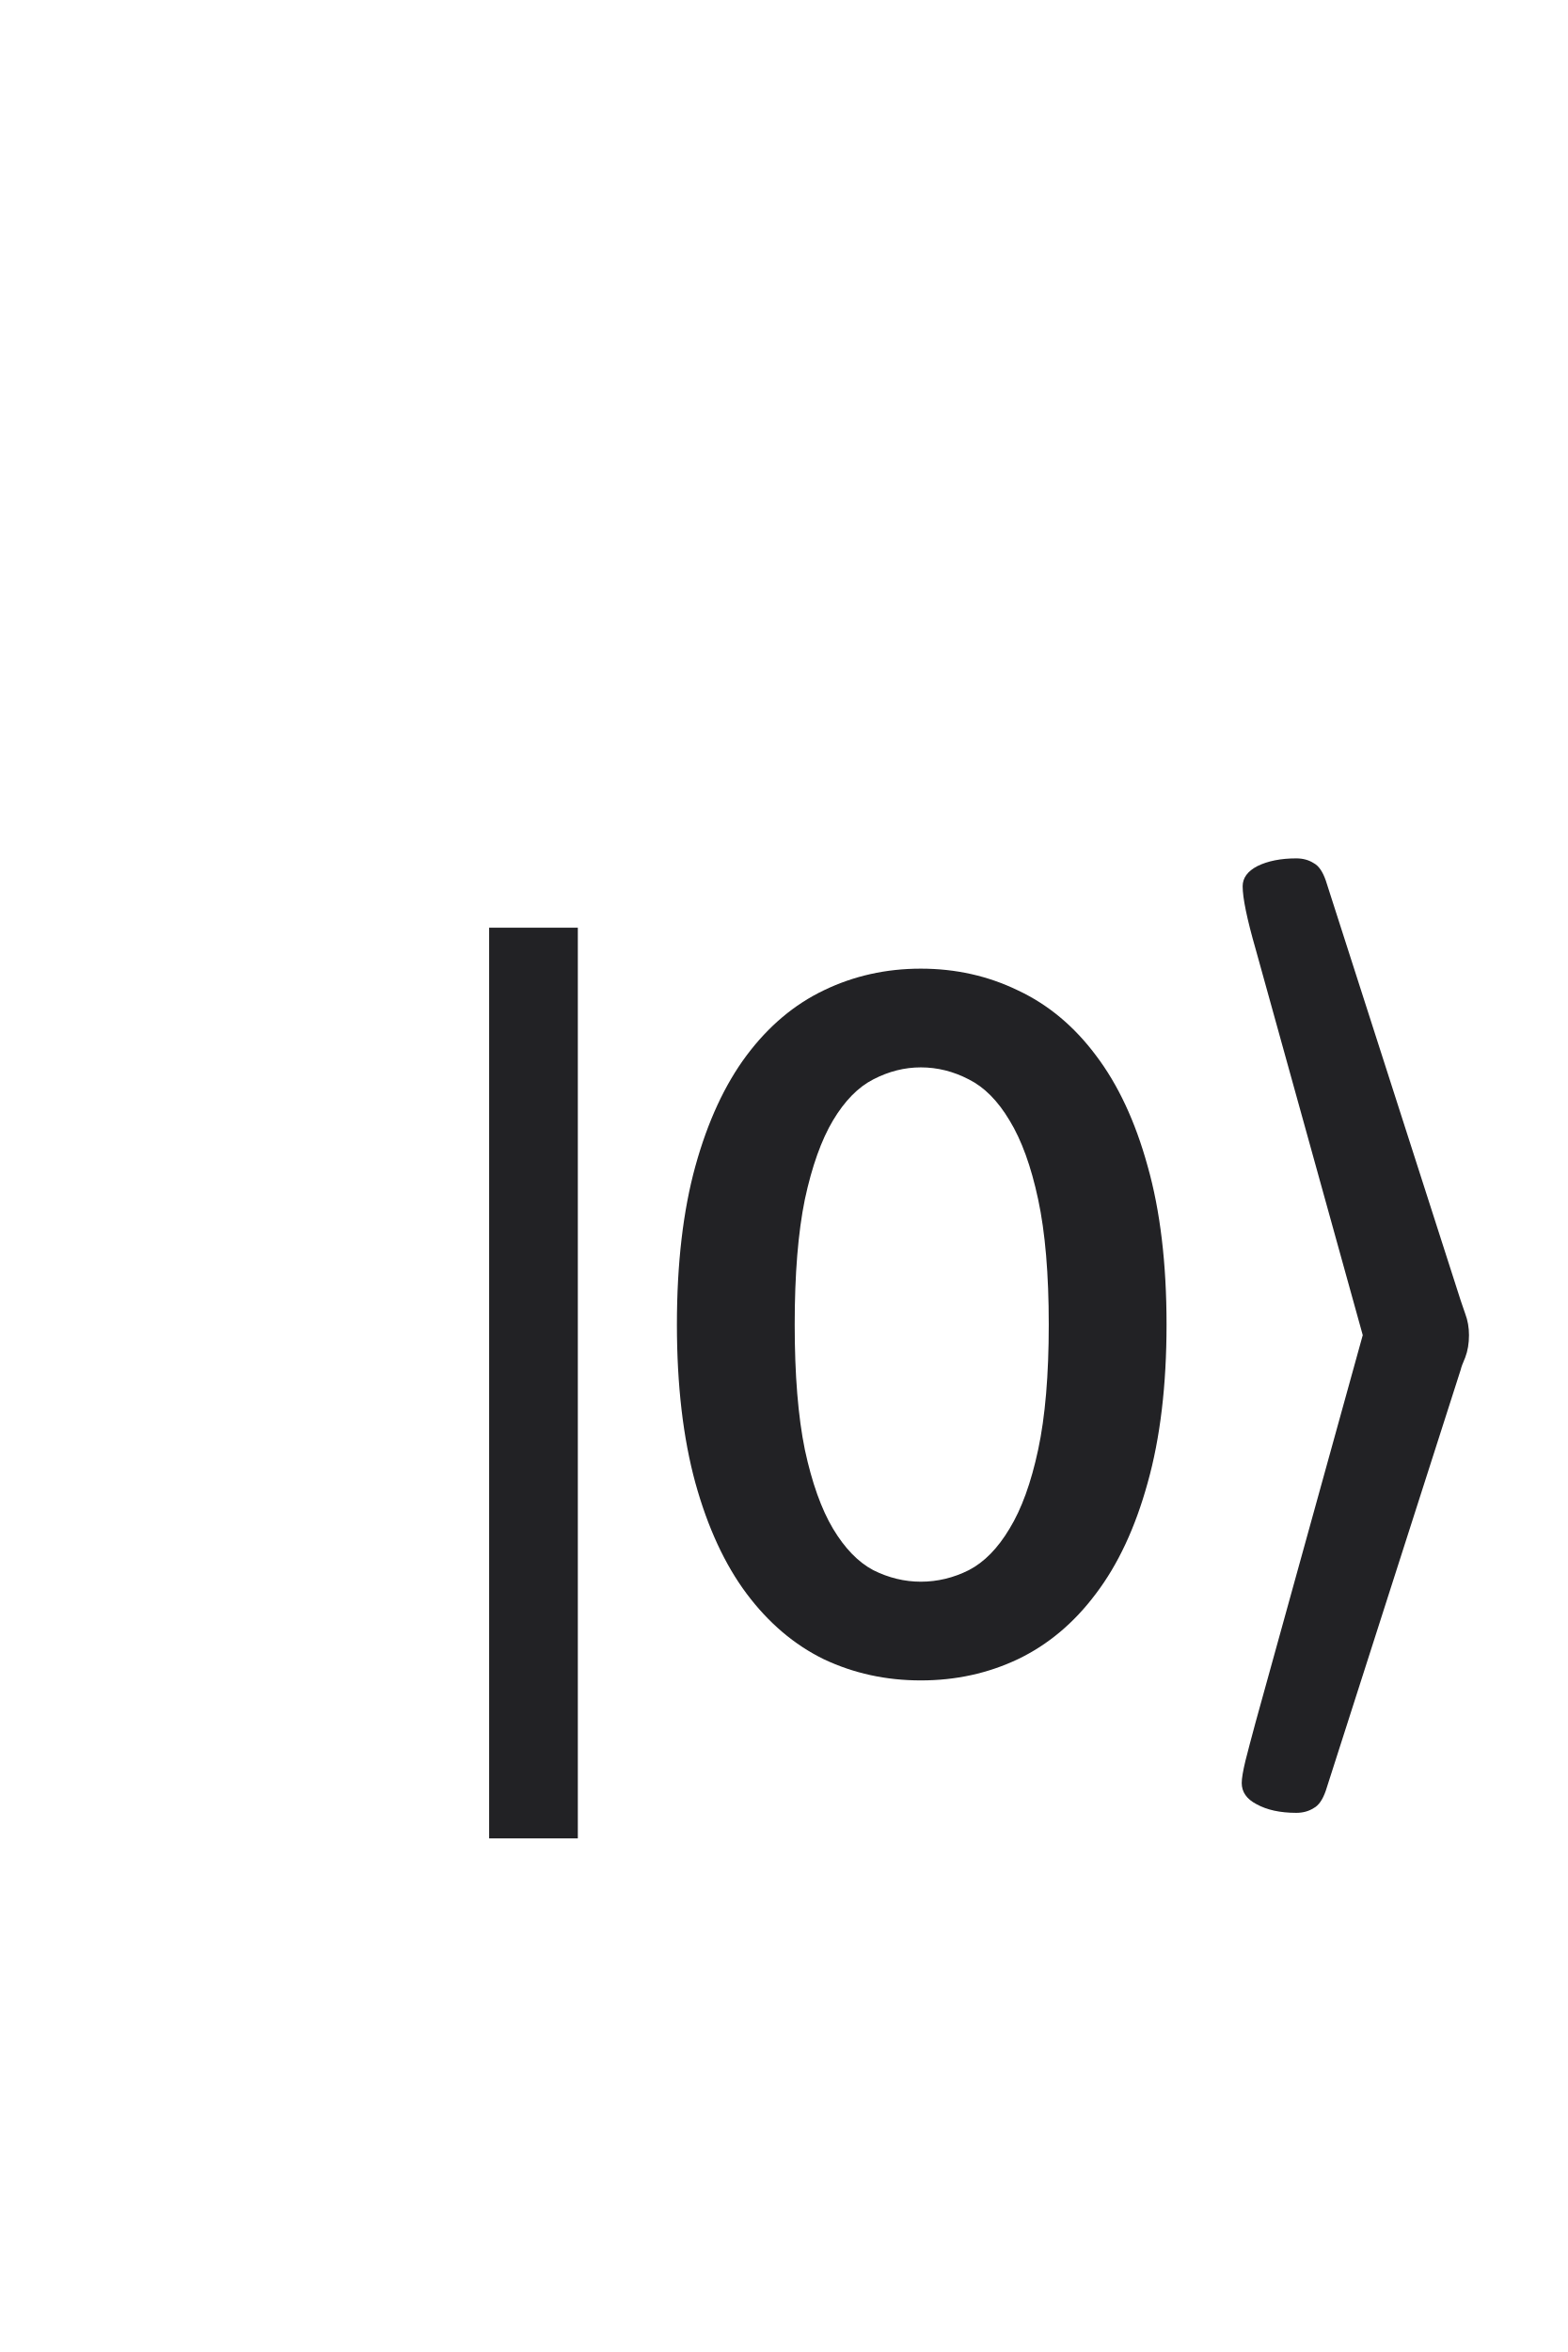
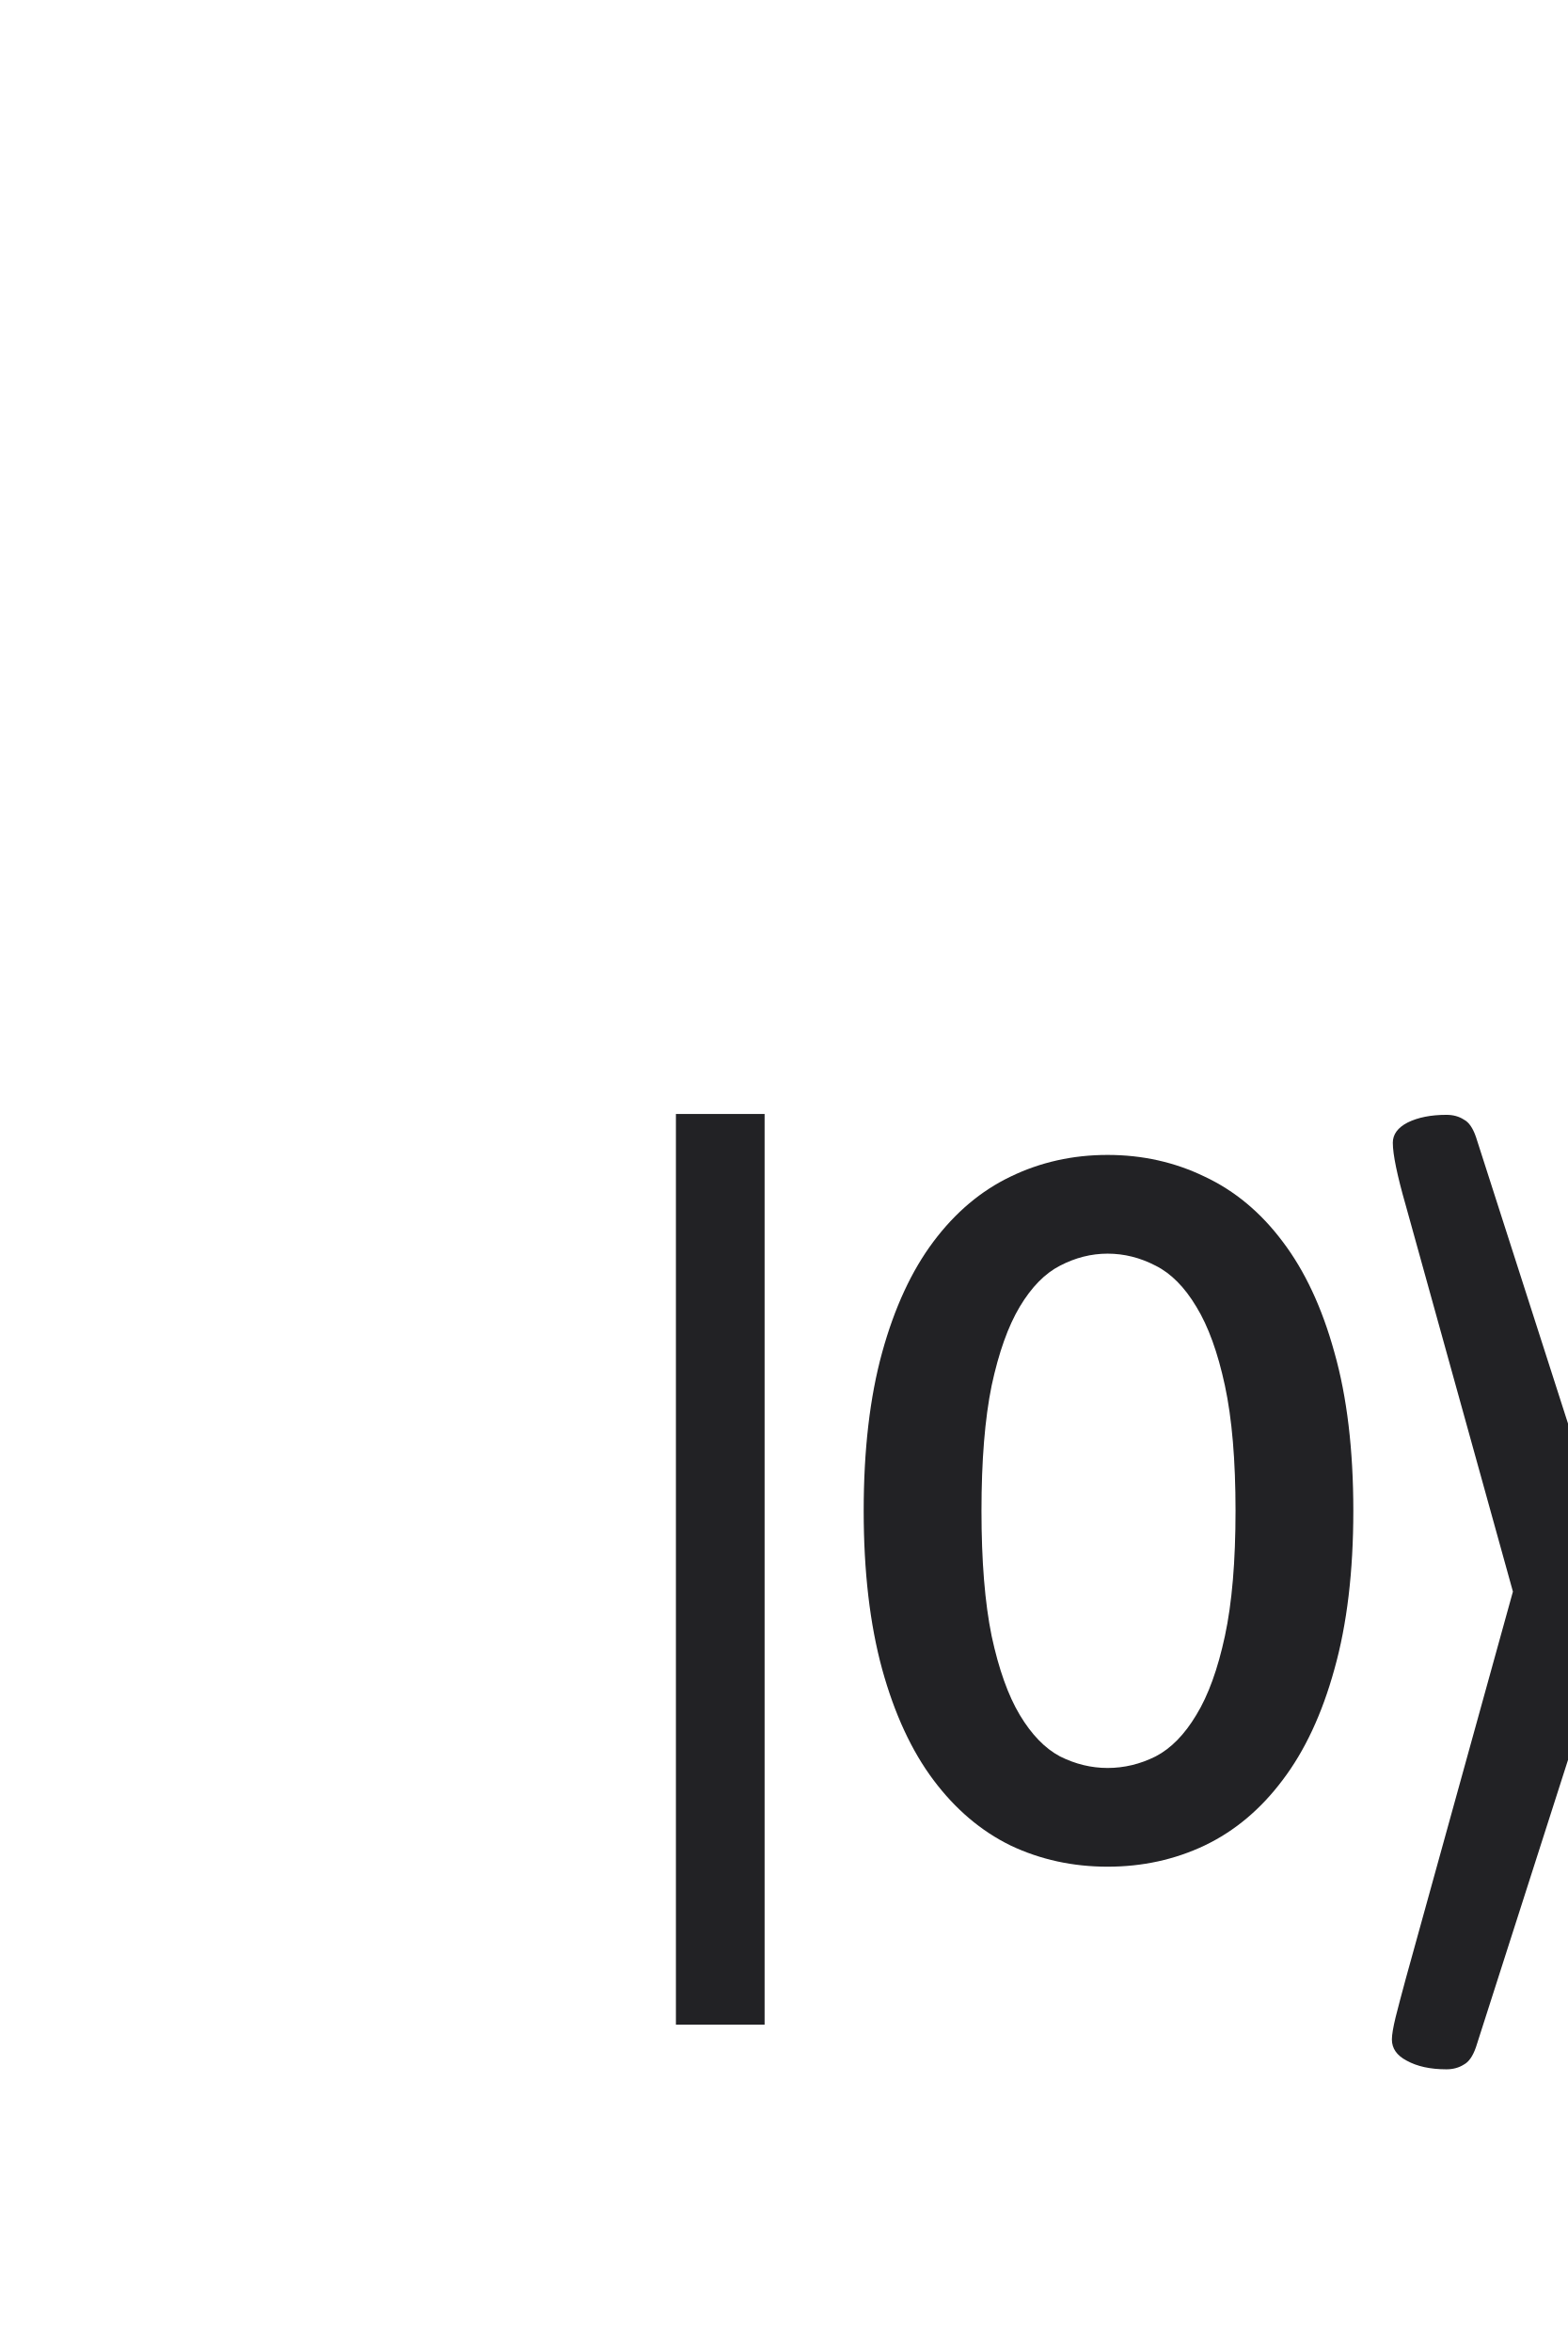
<svg xmlns="http://www.w3.org/2000/svg" viewBox="0 0 48 48" width="40" height="60" fill="none">
-   <g transform="matrix(1.767909, 0, 0, 1.842751, -5.518722, -8.706066)">
+   <g transform="matrix(1.767909, 0, 0, 1.842751, -0.558311, 0.145443)" style="transform-origin: 14.434px 15.578px;">
    <rect width="{38}" height="{37}" fill="transparent" />
-     <path z="3" d="M11.593 13.624H13.129V28.752H11.593V13.624ZM23.325 20.216C23.325 21.224 23.216 22.101 22.997 22.848C22.784 23.589 22.485 24.203 22.101 24.688C21.723 25.173 21.272 25.536 20.749 25.776C20.232 26.011 19.672 26.128 19.069 26.128C18.467 26.128 17.907 26.011 17.389 25.776C16.877 25.536 16.432 25.173 16.053 24.688C15.675 24.203 15.379 23.589 15.165 22.848C14.952 22.101 14.845 21.224 14.845 20.216C14.845 19.203 14.952 18.325 15.165 17.584C15.379 16.843 15.675 16.229 16.053 15.744C16.432 15.259 16.877 14.899 17.389 14.664C17.907 14.424 18.467 14.304 19.069 14.304C19.672 14.304 20.232 14.424 20.749 14.664C21.272 14.899 21.723 15.259 22.101 15.744C22.485 16.229 22.784 16.843 22.997 17.584C23.216 18.325 23.325 19.203 23.325 20.216ZM21.285 20.216C21.285 19.379 21.224 18.685 21.101 18.136C20.979 17.587 20.813 17.149 20.605 16.824C20.403 16.499 20.168 16.272 19.901 16.144C19.635 16.011 19.357 15.944 19.069 15.944C18.787 15.944 18.512 16.011 18.245 16.144C17.984 16.272 17.752 16.499 17.549 16.824C17.347 17.149 17.184 17.587 17.061 18.136C16.944 18.685 16.885 19.379 16.885 20.216C16.885 21.053 16.944 21.747 17.061 22.296C17.184 22.845 17.347 23.283 17.549 23.608C17.752 23.933 17.984 24.163 18.245 24.296C18.512 24.424 18.787 24.488 19.069 24.488C19.357 24.488 19.635 24.424 19.901 24.296C20.168 24.163 20.403 23.933 20.605 23.608C20.813 23.283 20.979 22.845 21.101 22.296C21.224 21.747 21.285 21.053 21.285 20.216Z" fill="#222225" />
-     <path z="3" d="M25.571 28.328C25.293 28.328 25.064 28.28 24.883 28.184C24.712 28.099 24.627 27.981 24.627 27.832C24.627 27.757 24.648 27.635 24.691 27.464C24.733 27.304 24.792 27.091 24.867 26.824L26.723 20.392L24.867 13.976C24.717 13.475 24.643 13.128 24.643 12.936C24.643 12.797 24.728 12.685 24.899 12.6C25.08 12.515 25.304 12.472 25.571 12.472C25.688 12.472 25.789 12.499 25.875 12.552C25.96 12.595 26.029 12.691 26.083 12.84L28.419 19.816C28.429 19.848 28.456 19.923 28.499 20.04C28.541 20.147 28.563 20.264 28.563 20.392C28.563 20.531 28.541 20.653 28.499 20.76C28.456 20.856 28.429 20.925 28.419 20.968L26.083 27.96C26.029 28.109 25.96 28.205 25.875 28.248C25.789 28.301 25.688 28.328 25.571 28.328Z" fill="#222225" />
+     <path z="3" d="M 12.022 11.915 L 13.558 11.915 L 13.558 27.043 L 12.022 27.043 L 12.022 11.915 Z M 23.754 18.507 C 23.754 19.515 23.645 20.392 23.426 21.139 C 23.213 21.88 22.914 22.494 22.53 22.979 C 22.151 23.464 21.701 23.827 21.178 24.067 C 20.661 24.302 20.101 24.419 19.498 24.419 C 18.895 24.419 18.335 24.302 17.818 24.067 C 17.306 23.827 16.861 23.464 16.482 22.979 C 16.103 22.494 15.807 21.88 15.594 21.139 C 15.381 20.392 15.274 19.515 15.274 18.507 C 15.274 17.494 15.381 16.616 15.594 15.875 C 15.807 15.134 16.103 14.52 16.482 14.035 C 16.861 13.55 17.306 13.19 17.818 12.955 C 18.335 12.715 18.895 12.595 19.498 12.595 C 20.101 12.595 20.661 12.715 21.178 12.955 C 21.701 13.19 22.151 13.55 22.53 14.035 C 22.914 14.52 23.213 15.134 23.426 15.875 C 23.645 16.616 23.754 17.494 23.754 18.507 Z M 21.714 18.507 C 21.714 17.67 21.653 16.976 21.53 16.427 C 21.407 15.878 21.242 15.44 21.034 15.115 C 20.831 14.79 20.597 14.563 20.33 14.435 C 20.063 14.302 19.786 14.235 19.498 14.235 C 19.215 14.235 18.941 14.302 18.674 14.435 C 18.413 14.563 18.181 14.79 17.978 15.115 C 17.775 15.44 17.613 15.878 17.49 16.427 C 17.373 16.976 17.314 17.67 17.314 18.507 C 17.314 19.344 17.373 20.038 17.49 20.587 C 17.613 21.136 17.775 21.574 17.978 21.899 C 18.181 22.224 18.413 22.454 18.674 22.587 C 18.941 22.715 19.215 22.779 19.498 22.779 C 19.786 22.779 20.063 22.715 20.33 22.587 C 20.597 22.454 20.831 22.224 21.034 21.899 C 21.242 21.574 21.407 21.136 21.53 20.587 C 21.653 20.038 21.714 19.344 21.714 18.507 Z" fill="#222225" style="transform-origin: 6.586px 7.045px;" />
+     <path z="3" d="M 25.366 27.785 C 25.088 27.785 24.859 27.737 24.678 27.641 C 24.507 27.555 24.422 27.438 24.422 27.289 C 24.422 27.214 24.443 27.091 24.486 26.921 C 24.528 26.761 24.587 26.547 24.662 26.281 L 26.518 19.849 L 24.662 13.433 C 24.512 12.931 24.438 12.585 24.438 12.393 C 24.438 12.254 24.523 12.142 24.694 12.057 C 24.875 11.971 25.099 11.929 25.366 11.929 C 25.483 11.929 25.584 11.955 25.67 12.009 C 25.755 12.051 25.824 12.147 25.878 12.297 L 28.214 19.273 C 28.224 19.305 28.251 19.379 28.294 19.497 C 28.336 19.603 28.358 19.721 28.358 19.849 C 28.358 19.987 28.336 20.11 28.294 20.217 C 28.251 20.313 28.224 20.382 28.214 20.425 L 25.878 27.417 C 25.824 27.566 25.755 27.662 25.67 27.705 C 25.584 27.758 25.483 27.785 25.366 27.785 Z" fill="#222225" style="transform-origin: 6.586px 7.045px;" />
  </g>
</svg>
